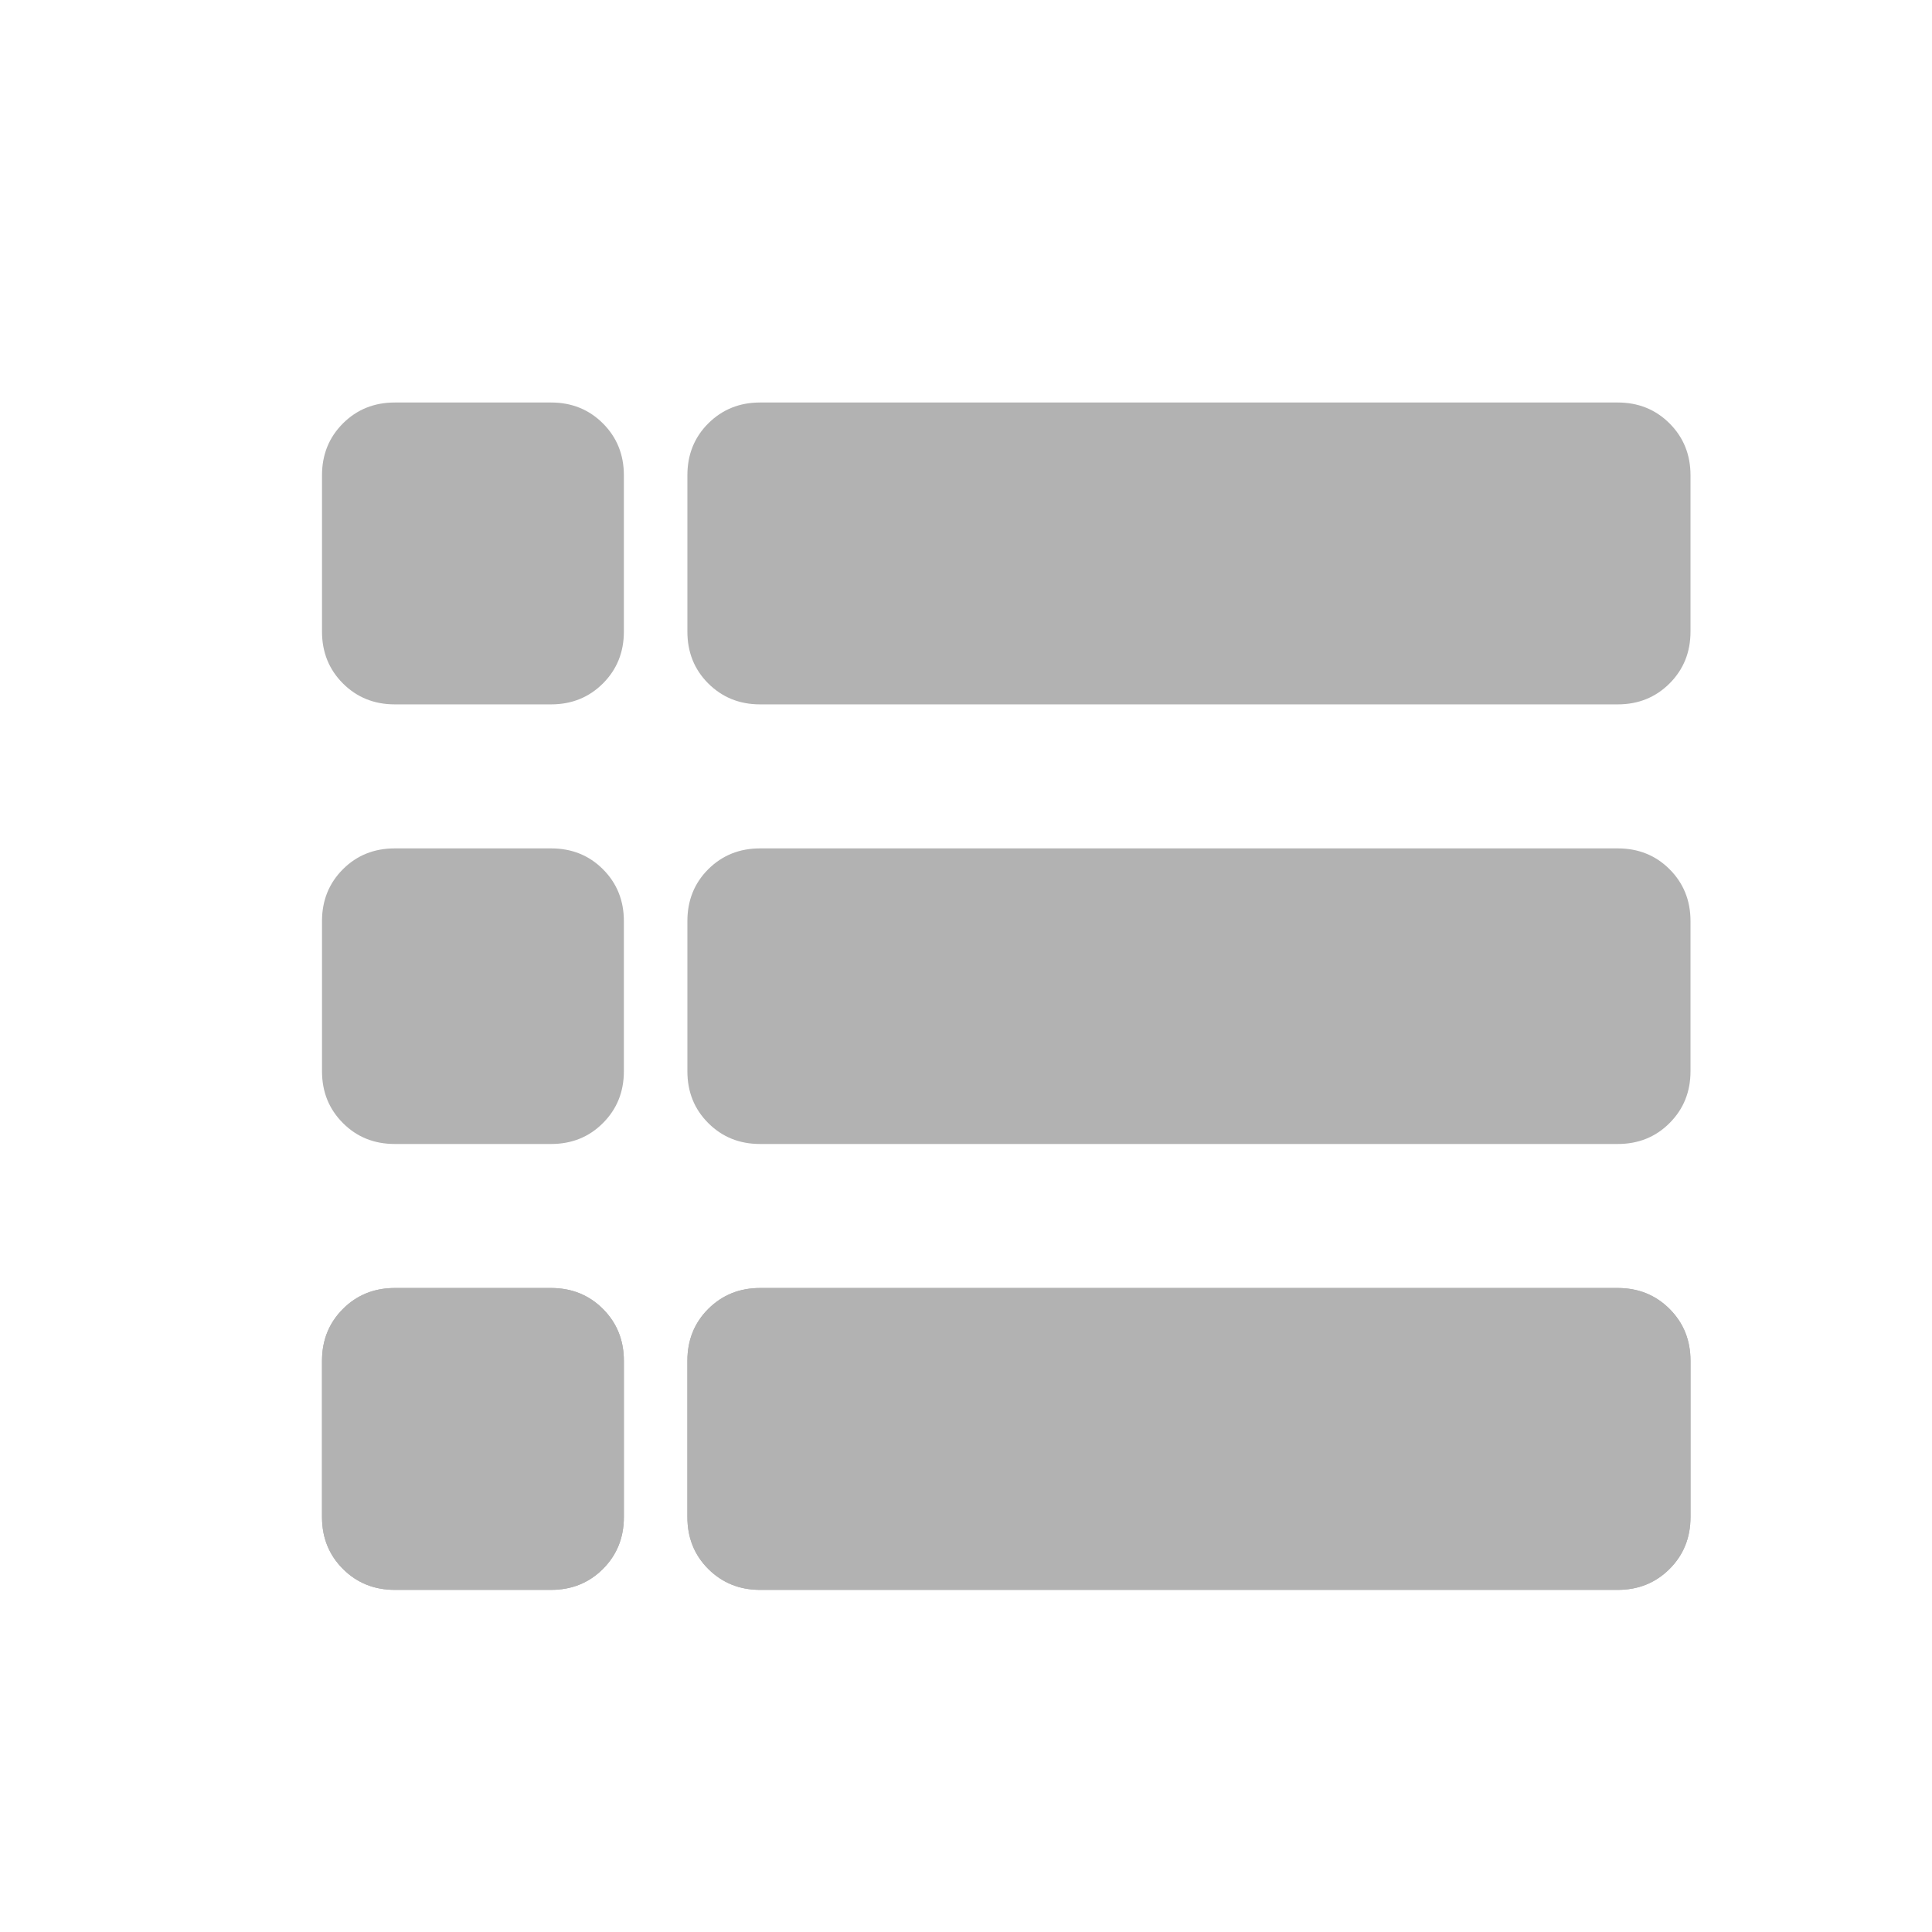
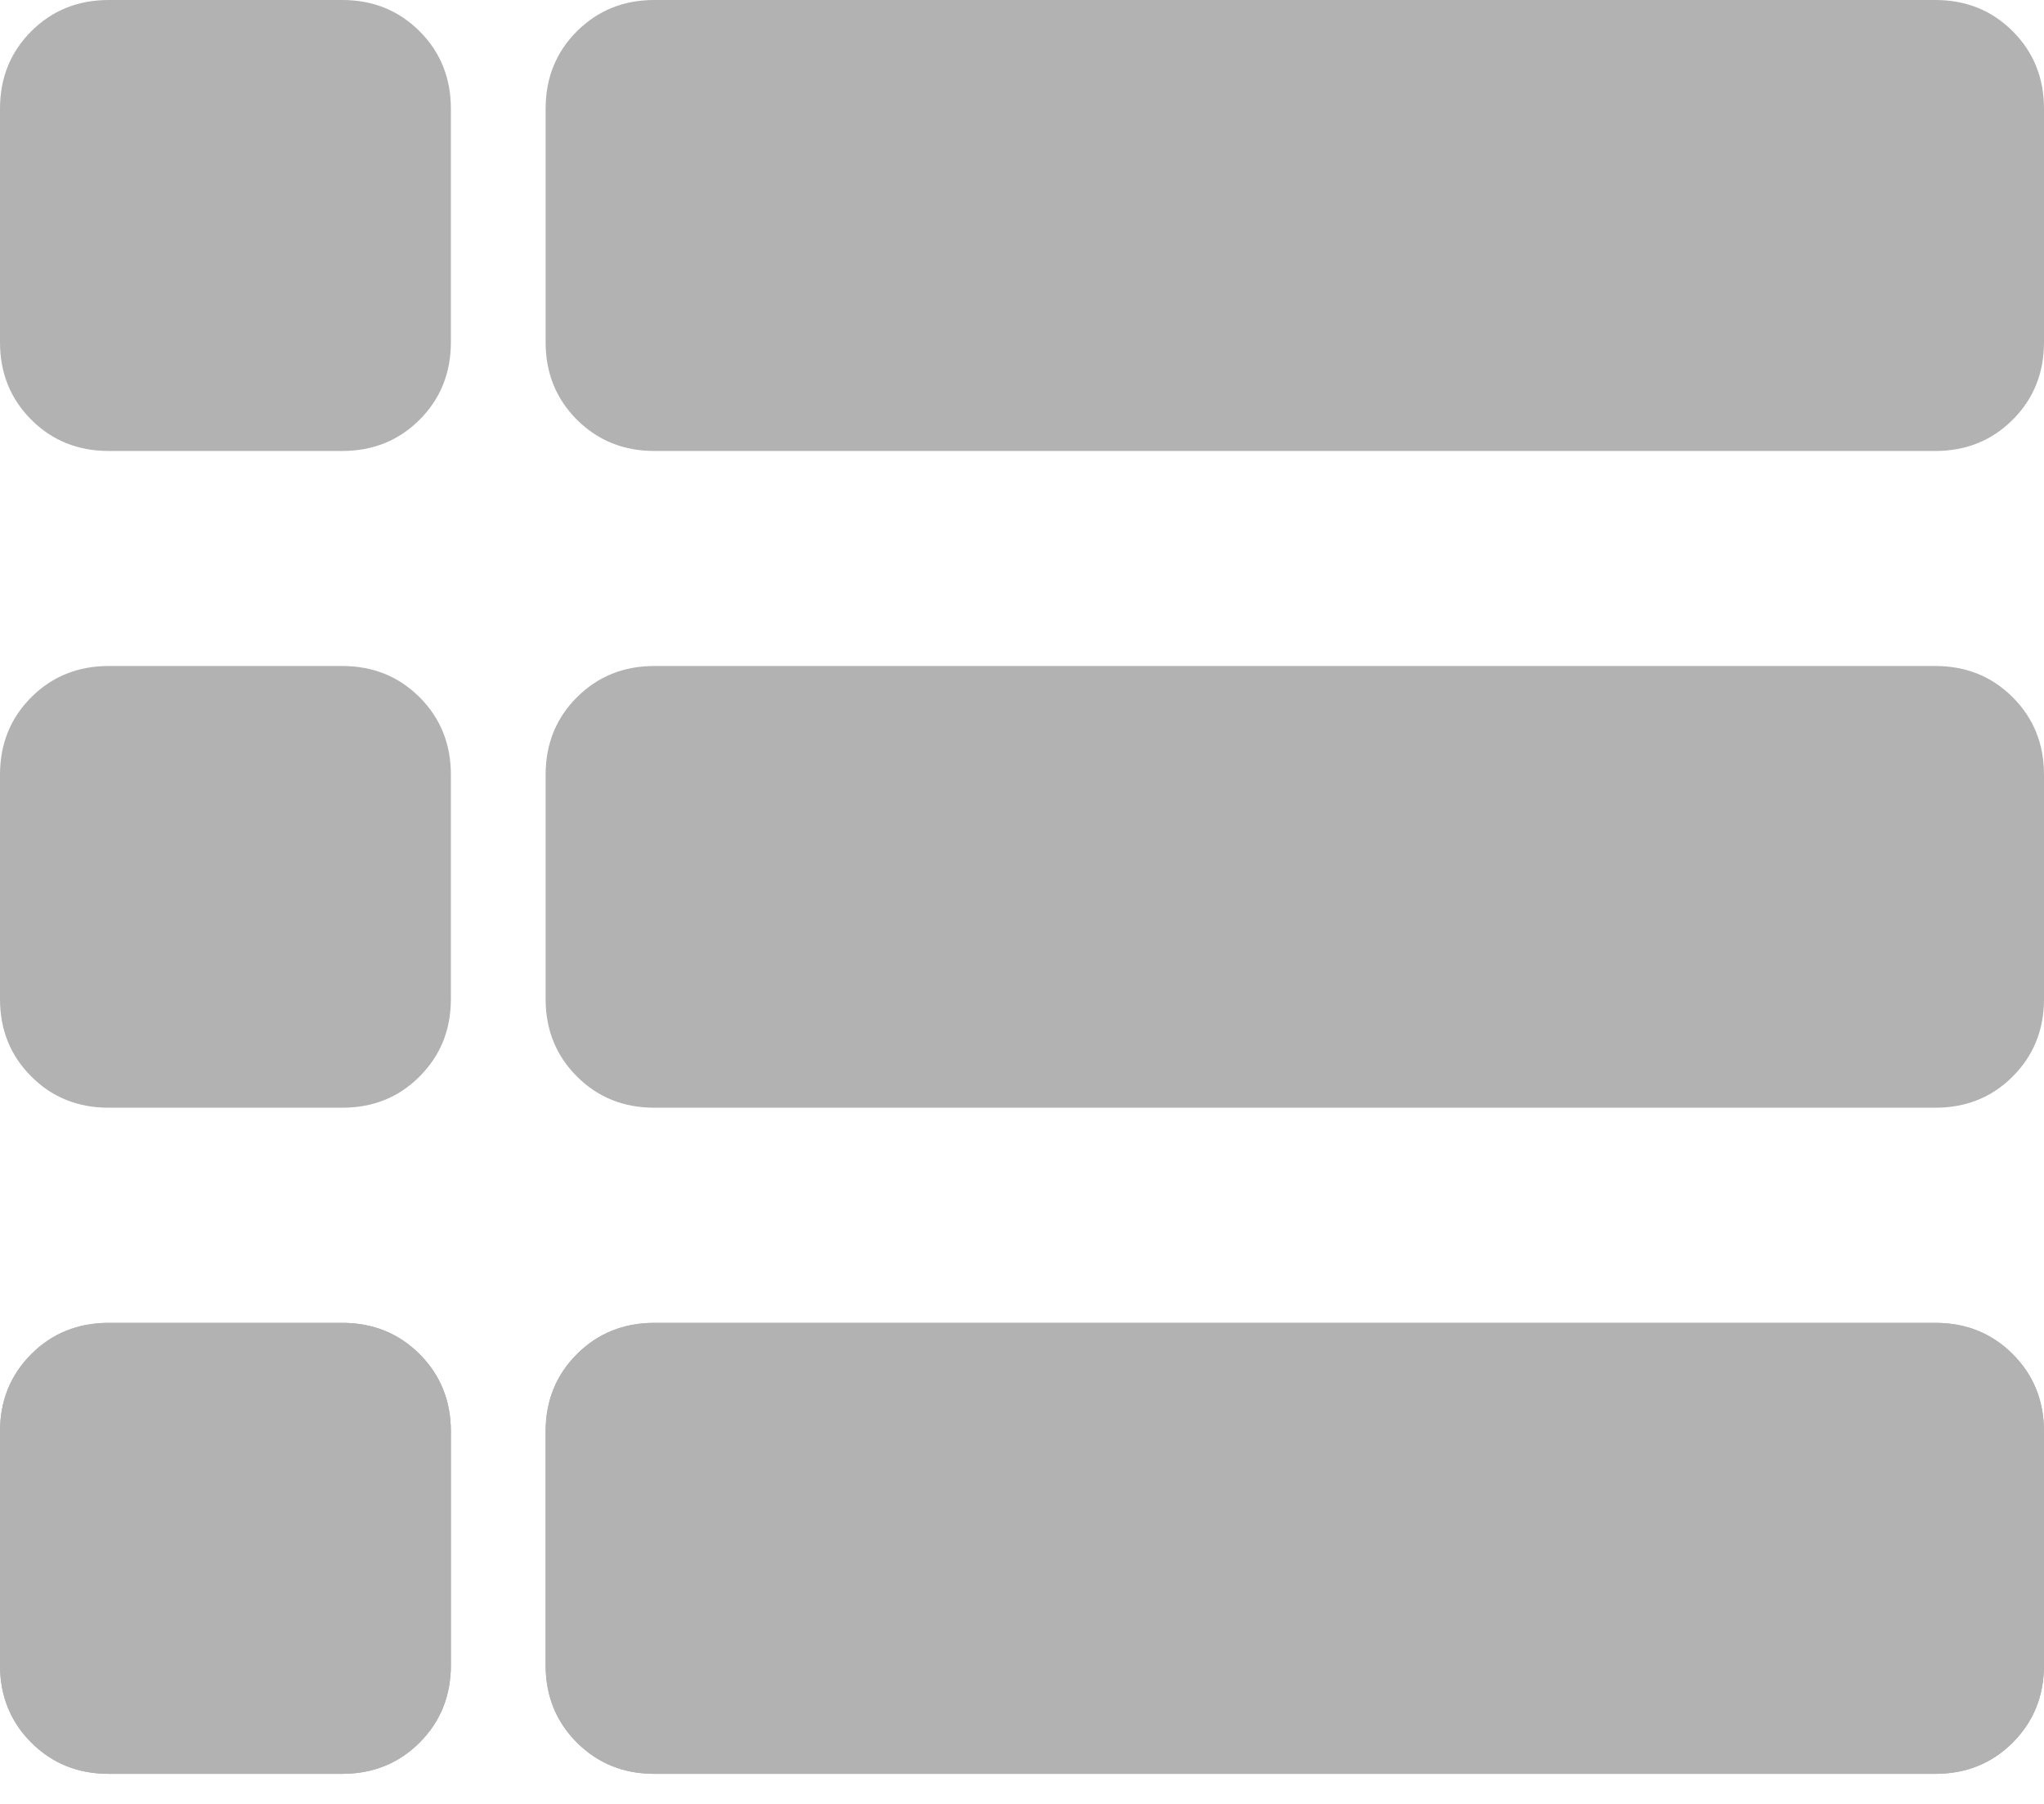
- <svg xmlns="http://www.w3.org/2000/svg" width="24" height="24" viewBox="0 0 24 24" fill="none">
-   <mask id="mask0_326_501" style="mask-type:alpha" maskUnits="userSpaceOnUse" x="0" y="0" width="24" height="24">
-     <rect width="24" height="24" fill="#D9D9D9" />
-   </mask>
-   <g mask="url(#mask0_326_501)">
-     <path d="M4.904 8.75C4.648 8.75 4.433 8.663 4.26 8.49C4.087 8.317 4 8.102 4 7.846V5.904C4 5.648 4.087 5.433 4.26 5.26C4.433 5.087 4.648 5 4.904 5H6.846C7.102 5 7.317 5.087 7.49 5.26C7.663 5.433 7.75 5.648 7.75 5.904V7.846C7.75 8.102 7.663 8.317 7.49 8.49C7.317 8.663 7.102 8.75 6.846 8.75H4.904ZM9.442 8.75C9.186 8.75 8.972 8.663 8.798 8.49C8.625 8.317 8.539 8.102 8.539 7.846V5.904C8.539 5.648 8.625 5.433 8.798 5.26C8.972 5.087 9.186 5 9.442 5H20.096C20.352 5 20.567 5.087 20.74 5.26C20.913 5.433 21 5.648 21 5.904V7.846C21 8.102 20.913 8.317 20.74 8.49C20.567 8.663 20.352 8.75 20.096 8.75H9.442ZM9.442 14.211C9.186 14.211 8.972 14.125 8.798 13.951C8.625 13.778 8.539 13.564 8.539 13.307V11.442C8.539 11.186 8.625 10.971 8.798 10.798C8.972 10.625 9.186 10.539 9.442 10.539H20.096C20.352 10.539 20.567 10.625 20.74 10.798C20.913 10.971 21 11.186 21 11.442V13.307C21 13.564 20.913 13.778 20.74 13.951C20.567 14.125 20.352 14.211 20.096 14.211H9.442ZM9.442 19.75C9.186 19.75 8.972 19.663 8.798 19.49C8.625 19.317 8.539 19.102 8.539 18.846V16.904C8.539 16.648 8.625 16.433 8.798 16.26C8.972 16.087 9.186 16 9.442 16H20.096C20.352 16 20.567 16.087 20.74 16.26C20.913 16.433 21 16.648 21 16.904V18.846C21 19.102 20.913 19.317 20.74 19.49C20.567 19.663 20.352 19.75 20.096 19.75H9.442ZM4.904 19.75C4.648 19.75 4.433 19.663 4.26 19.49C4.087 19.317 4 19.102 4 18.846V16.904C4 16.648 4.087 16.433 4.26 16.26C4.433 16.087 4.648 16 4.904 16H6.846C7.102 16 7.317 16.087 7.49 16.26C7.663 16.433 7.75 16.648 7.75 16.904V18.846C7.75 19.102 7.663 19.317 7.49 19.49C7.317 19.663 7.102 19.75 6.846 19.75H4.904ZM4.904 14.211C4.648 14.211 4.433 14.125 4.26 13.951C4.087 13.778 4 13.564 4 13.307V11.442C4 11.186 4.087 10.971 4.26 10.798C4.433 10.625 4.648 10.539 4.904 10.539H6.846C7.102 10.539 7.317 10.625 7.49 10.798C7.663 10.971 7.75 11.186 7.75 11.442V13.307C7.75 13.564 7.663 13.778 7.49 13.951C7.317 14.125 7.102 14.211 6.846 14.211H4.904Z" fill="#B2B2B2" />
-     <path d="M8.798 19.49C8.972 19.663 9.186 19.75 9.442 19.75H20.096C20.352 19.75 20.567 19.663 20.74 19.49C20.913 19.317 21 19.102 21 18.846V16.904C21 16.648 20.913 16.433 20.74 16.26C20.567 16.087 20.352 16 20.096 16H9.442C9.186 16 8.972 16.087 8.798 16.26C8.625 16.433 8.539 16.648 8.539 16.904V18.846C8.539 19.102 8.625 19.317 8.798 19.49Z" fill="#B2B2B2" />
-     <path d="M4.26 19.49C4.433 19.663 4.648 19.75 4.904 19.75H6.846C7.102 19.75 7.317 19.663 7.49 19.49C7.663 19.317 7.75 19.102 7.75 18.846V16.904C7.75 16.648 7.663 16.433 7.49 16.26C7.317 16.087 7.102 16 6.846 16H4.904C4.648 16 4.433 16.087 4.26 16.26C4.087 16.433 4 16.648 4 16.904V18.846C4 19.102 4.087 19.317 4.26 19.49Z" fill="#B2B2B2" />
-   </g>
+ <svg xmlns="http://www.w3.org/2000/svg" width="17" height="15" viewBox="0 0 17 15" fill="none">
+   <path d="M0.904 3.75C0.648 3.75 0.433 3.663 0.26 3.49C0.087 3.317 0 3.102 0 2.846V0.904C0 0.648 0.087 0.433 0.26 0.26C0.433 0.087 0.648 0 0.904 0H2.846C3.102 0 3.317 0.087 3.49 0.26C3.663 0.433 3.75 0.648 3.75 0.904V2.846C3.75 3.102 3.663 3.317 3.49 3.49C3.317 3.663 3.102 3.75 2.846 3.75H0.904ZM5.442 3.75C5.186 3.75 4.972 3.663 4.798 3.49C4.625 3.317 4.538 3.102 4.538 2.846V0.904C4.538 0.648 4.625 0.433 4.798 0.26C4.972 0.087 5.186 0 5.442 0H16.096C16.352 0 16.567 0.087 16.74 0.26C16.913 0.433 17 0.648 17 0.904V2.846C17 3.102 16.913 3.317 16.74 3.49C16.567 3.663 16.352 3.75 16.096 3.75H5.442ZM5.442 9.211C5.186 9.211 4.972 9.125 4.798 8.951C4.625 8.778 4.538 8.564 4.538 8.307V6.442C4.538 6.186 4.625 5.971 4.798 5.798C4.972 5.625 5.186 5.538 5.442 5.538H16.096C16.352 5.538 16.567 5.625 16.74 5.798C16.913 5.971 17 6.186 17 6.442V8.307C17 8.564 16.913 8.778 16.74 8.951C16.567 9.125 16.352 9.211 16.096 9.211H5.442ZM5.442 14.75C5.186 14.75 4.972 14.663 4.798 14.49C4.625 14.317 4.538 14.102 4.538 13.846V11.904C4.538 11.648 4.625 11.433 4.798 11.26C4.972 11.087 5.186 11 5.442 11H16.096C16.352 11 16.567 11.087 16.74 11.26C16.913 11.433 17 11.648 17 11.904V13.846C17 14.102 16.913 14.317 16.74 14.49C16.567 14.663 16.352 14.75 16.096 14.75H5.442ZM0.904 14.75C0.648 14.75 0.433 14.663 0.26 14.49C0.087 14.317 0 14.102 0 13.846V11.904C0 11.648 0.087 11.433 0.26 11.26C0.433 11.087 0.648 11 0.904 11H2.846C3.102 11 3.317 11.087 3.49 11.26C3.663 11.433 3.75 11.648 3.75 11.904V13.846C3.75 14.102 3.663 14.317 3.49 14.49C3.317 14.663 3.102 14.75 2.846 14.75H0.904ZM0.904 9.211C0.648 9.211 0.433 9.125 0.26 8.951C0.087 8.778 0 8.564 0 8.307V6.442C0 6.186 0.087 5.971 0.26 5.798C0.433 5.625 0.648 5.538 0.904 5.538H2.846C3.102 5.538 3.317 5.625 3.49 5.798C3.663 5.971 3.75 6.186 3.75 6.442V8.307C3.75 8.564 3.663 8.778 3.49 8.951C3.317 9.125 3.102 9.211 2.846 9.211H0.904Z" fill="#B2B2B2" />
+   <path d="M4.798 14.49C4.972 14.663 5.186 14.75 5.442 14.75H16.096C16.352 14.75 16.567 14.663 16.74 14.49C16.913 14.317 17 14.102 17 13.846V11.904C17 11.648 16.913 11.433 16.74 11.26C16.567 11.087 16.352 11 16.096 11H5.442C5.186 11 4.972 11.087 4.798 11.26C4.625 11.433 4.538 11.648 4.538 11.904V13.846C4.538 14.102 4.625 14.317 4.798 14.49Z" fill="#B2B2B2" />
+   <path d="M0.26 14.49C0.433 14.663 0.648 14.75 0.904 14.75H2.846C3.102 14.75 3.317 14.663 3.49 14.49C3.663 14.317 3.75 14.102 3.75 13.846V11.904C3.75 11.648 3.663 11.433 3.49 11.26C3.317 11.087 3.102 11 2.846 11H0.904C0.648 11 0.433 11.087 0.26 11.26C0.087 11.433 0 11.648 0 11.904V13.846C0 14.102 0.087 14.317 0.26 14.49Z" fill="#B2B2B2" />
</svg>
